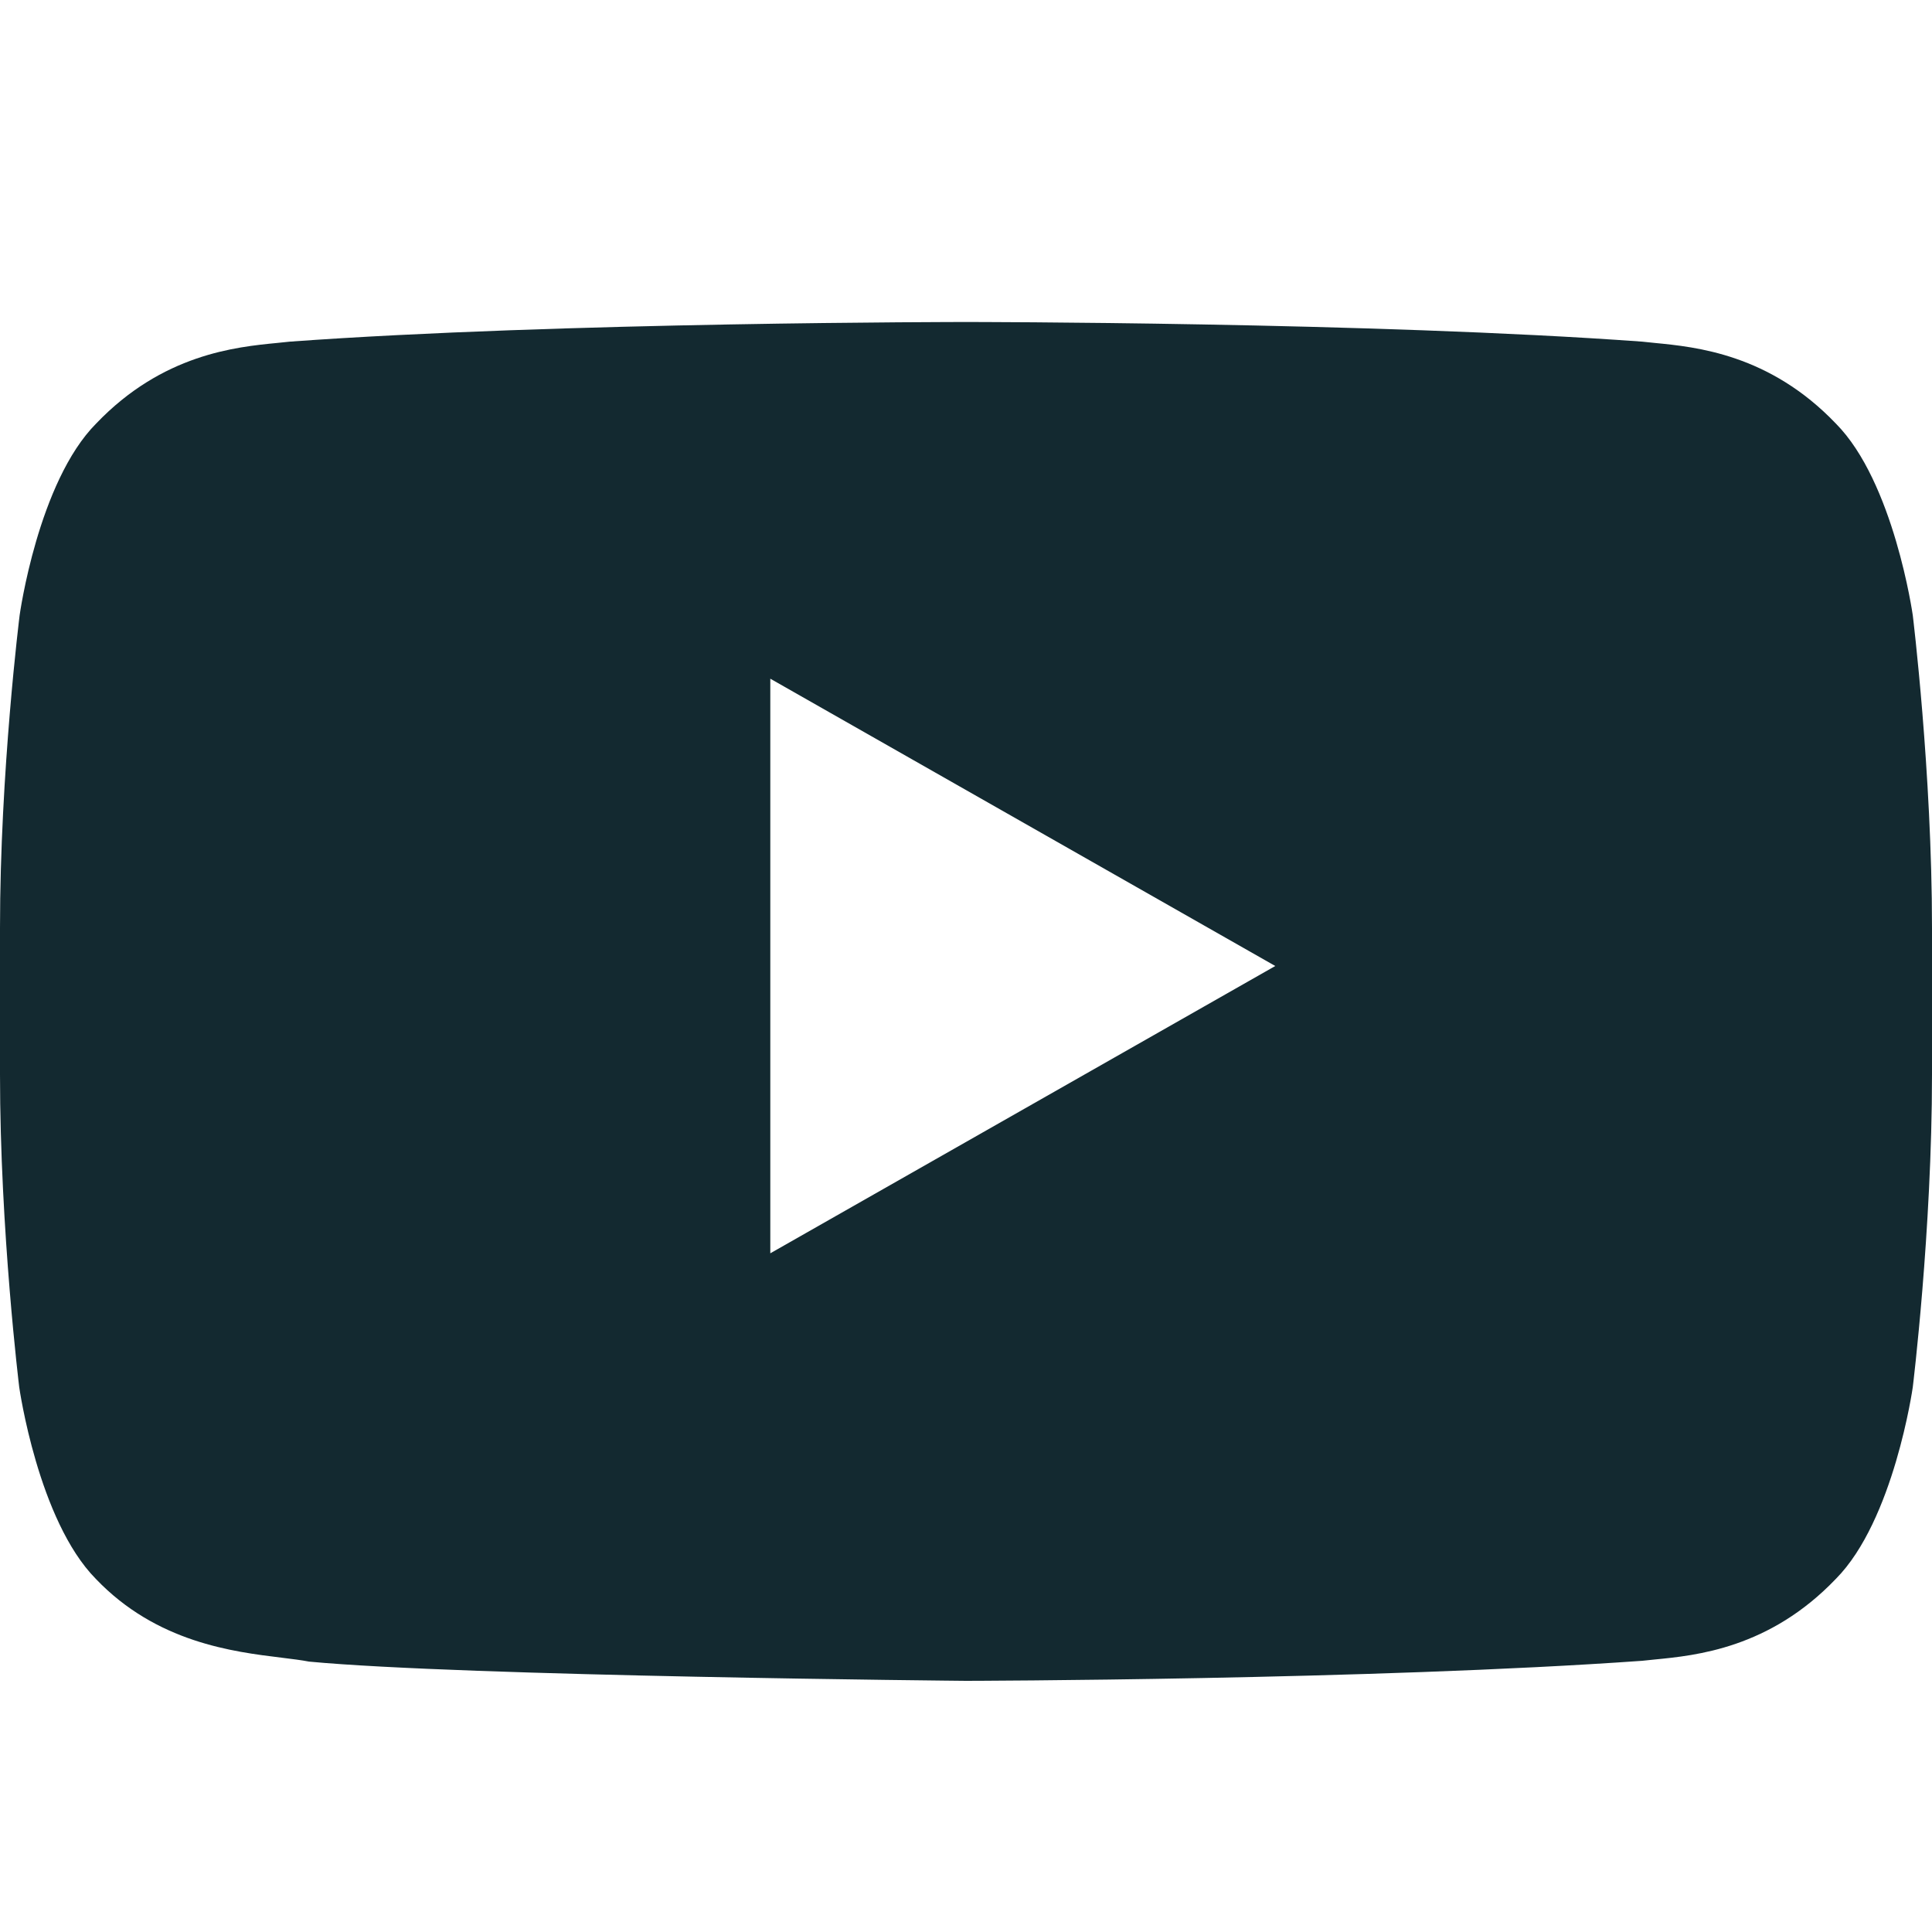
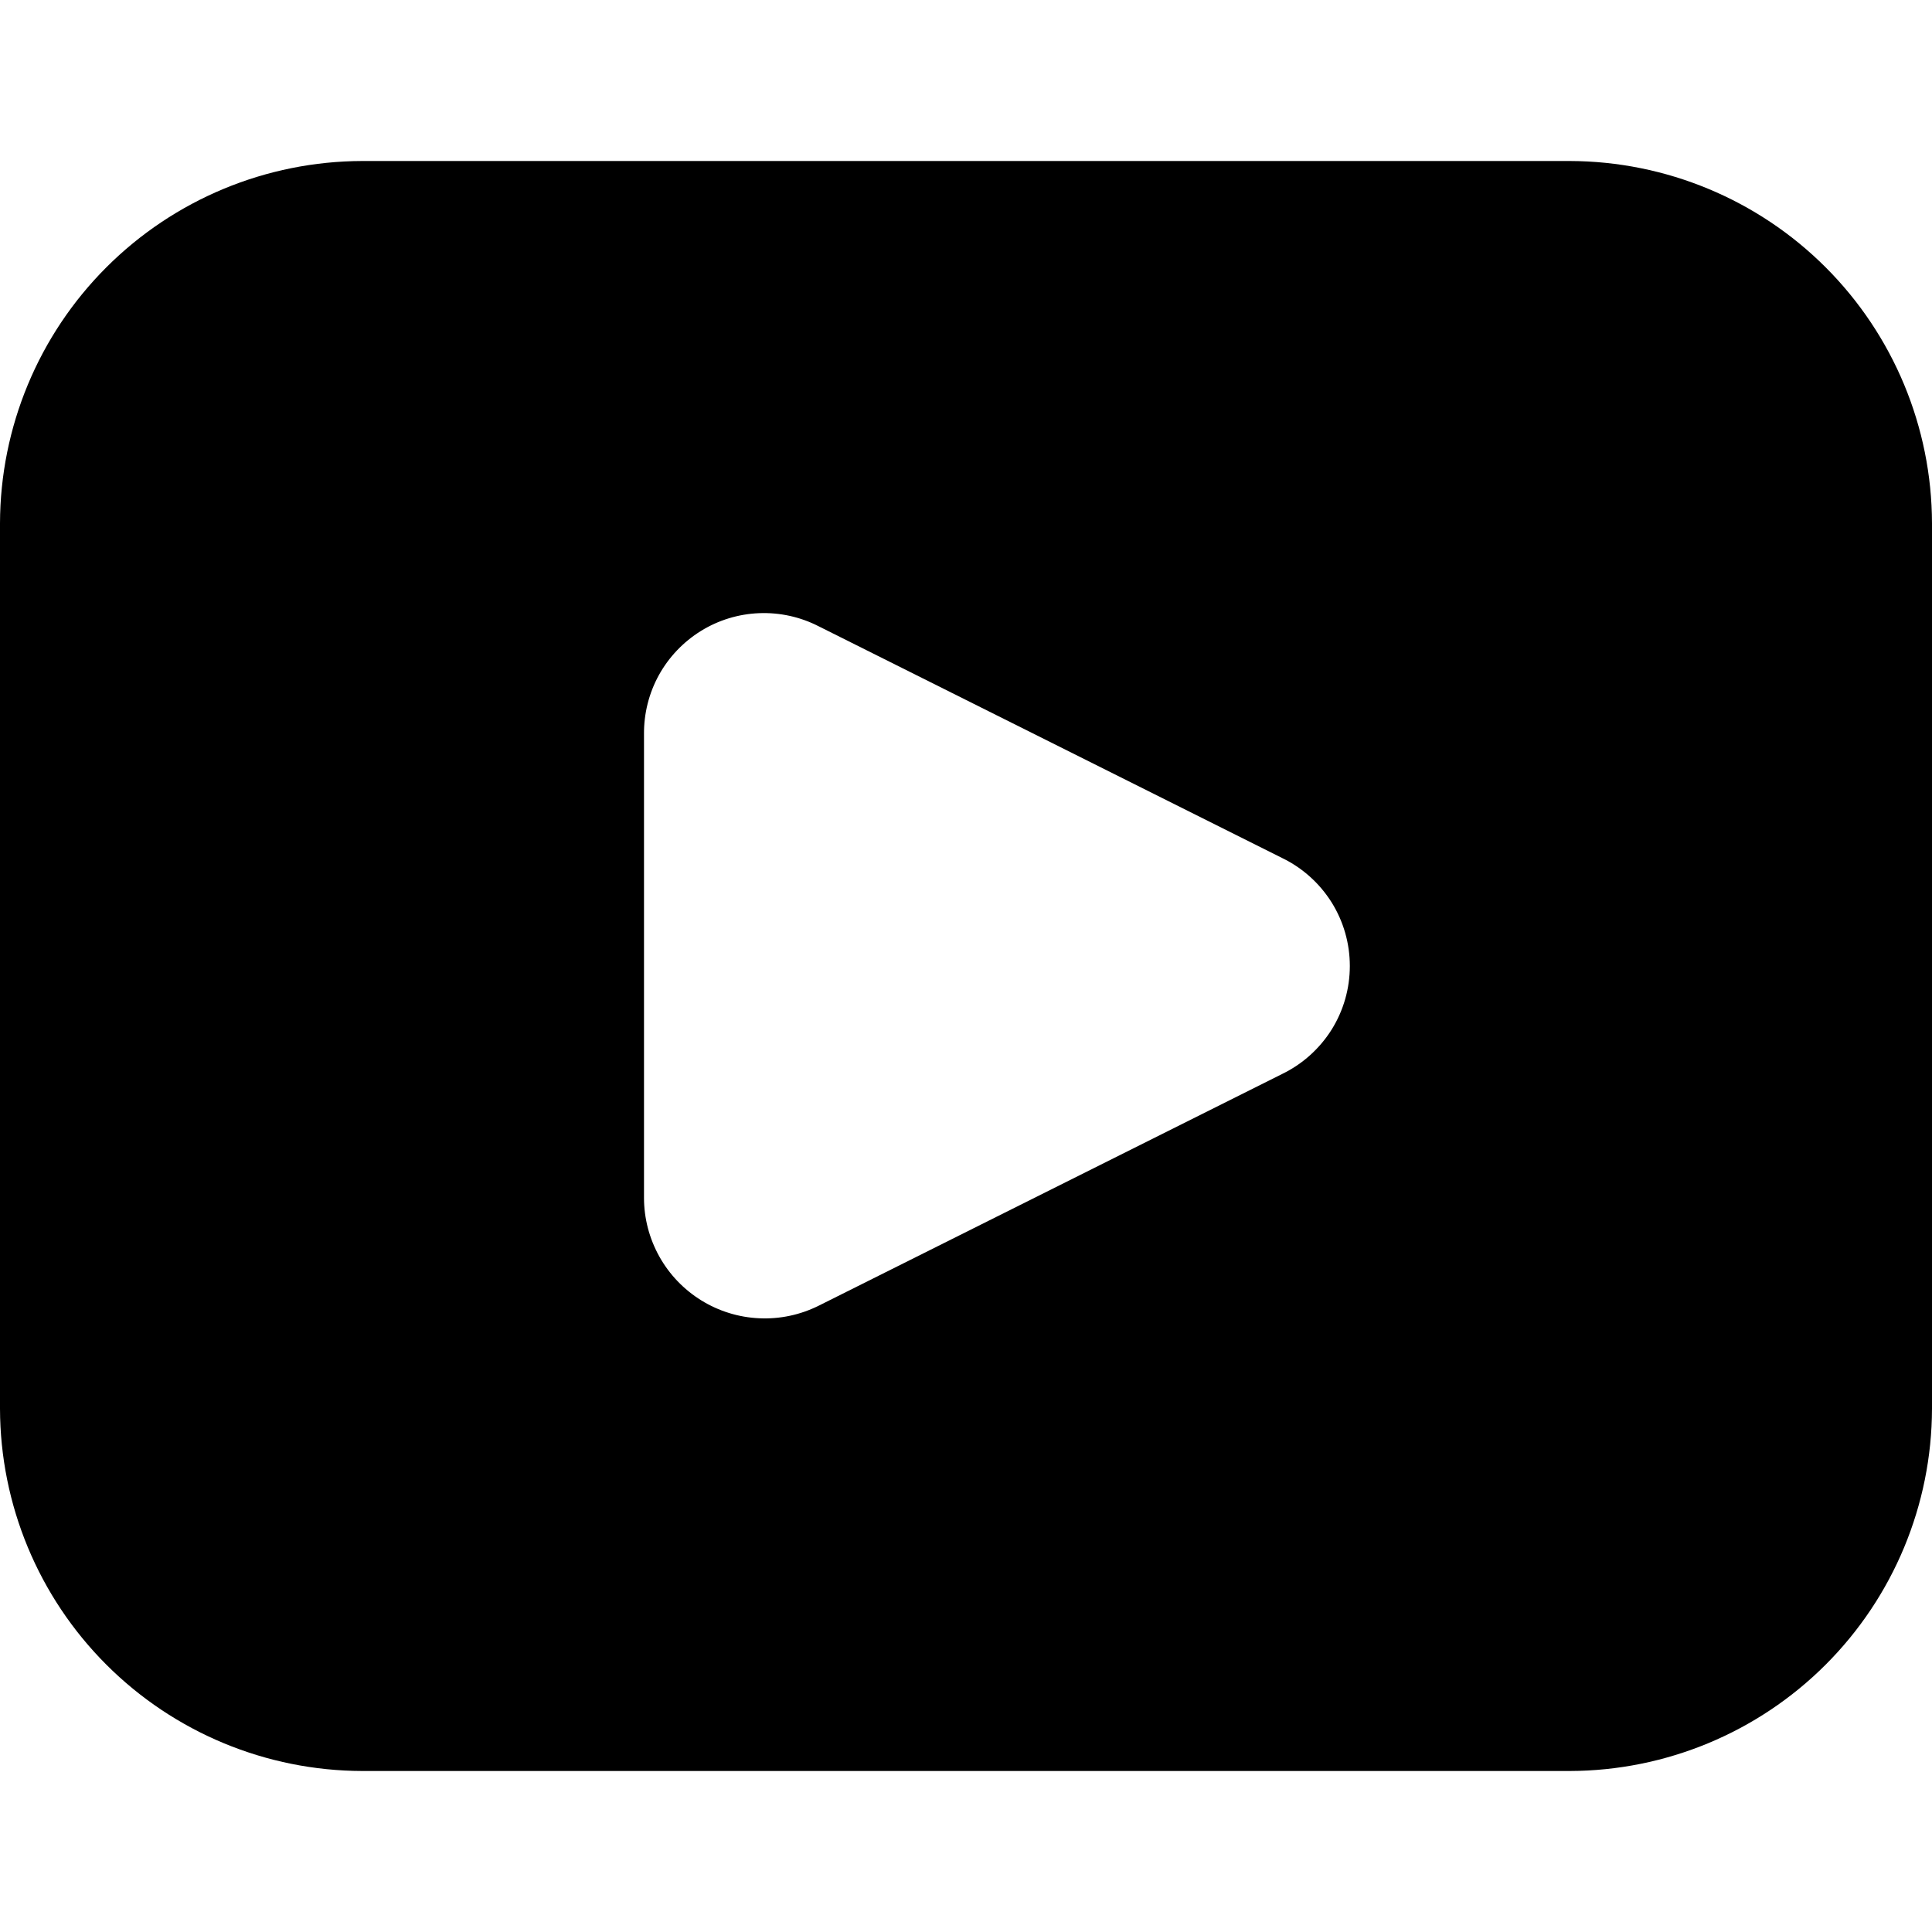
<svg xmlns="http://www.w3.org/2000/svg" width="24" height="24" viewBox="0 0 24 24" fill="none">
-   <path fill-rule="evenodd" clip-rule="evenodd" d="M22.805 5.261C23.527 5.987 23.761 7.642 23.761 7.642C23.761 7.642 24 9.588 24 11.528V13.347C24 15.292 23.761 17.233 23.761 17.233C23.761 17.233 23.527 18.887 22.805 19.614C21.981 20.476 21.07 20.565 20.555 20.615C20.498 20.621 20.446 20.626 20.4 20.631C17.044 20.87 12 20.88 12 20.88C12 20.88 5.761 20.823 3.839 20.641C3.746 20.623 3.632 20.609 3.503 20.593C2.894 20.519 1.945 20.403 1.191 19.614C0.473 18.887 0.239 17.233 0.239 17.233C0.239 17.233 0 15.287 0 13.347V11.528C0 9.588 0.244 7.642 0.244 7.642C0.244 7.642 0.473 5.987 1.195 5.261C2.019 4.399 2.93 4.31 3.445 4.26C3.502 4.254 3.554 4.249 3.6 4.244C6.956 4 11.995 4 11.995 4H12.005C12.005 4 17.044 4 20.4 4.244C20.446 4.249 20.498 4.254 20.555 4.26C21.07 4.31 21.981 4.399 22.805 5.261ZM15.842 12L9.569 8.431V15.569L15.842 12Z" fill="#132930" />
+   <path d="M19.5 2H4.5C3.307 2.003 2.164 2.478 1.321 3.321C0.478 4.164 0.003 5.307 0 6.5L0 17.5C0.003 18.693 0.478 19.836 1.321 20.679C2.164 21.522 3.307 21.997 4.5 22H19.5C20.693 21.997 21.836 21.522 22.679 20.679C23.522 19.836 23.997 18.693 24 17.5V6.5C23.997 5.307 23.522 4.164 22.679 3.321C21.836 2.478 20.693 2.003 19.5 2ZM15.93 13.34L10.17 16.22C9.941 16.334 9.688 16.388 9.432 16.376C9.177 16.365 8.929 16.288 8.712 16.154C8.495 16.02 8.315 15.832 8.191 15.61C8.066 15.386 8 15.135 8 14.88V9.12C7.998 8.864 8.061 8.611 8.185 8.386C8.309 8.162 8.489 7.973 8.707 7.838C8.925 7.703 9.175 7.627 9.431 7.617C9.687 7.607 9.942 7.663 10.17 7.78L15.93 10.66C16.181 10.782 16.393 10.973 16.542 11.21C16.69 11.447 16.768 11.72 16.768 12C16.768 12.28 16.69 12.553 16.542 12.79C16.393 13.027 16.181 13.218 15.93 13.34Z" fill="black" />
</svg>
